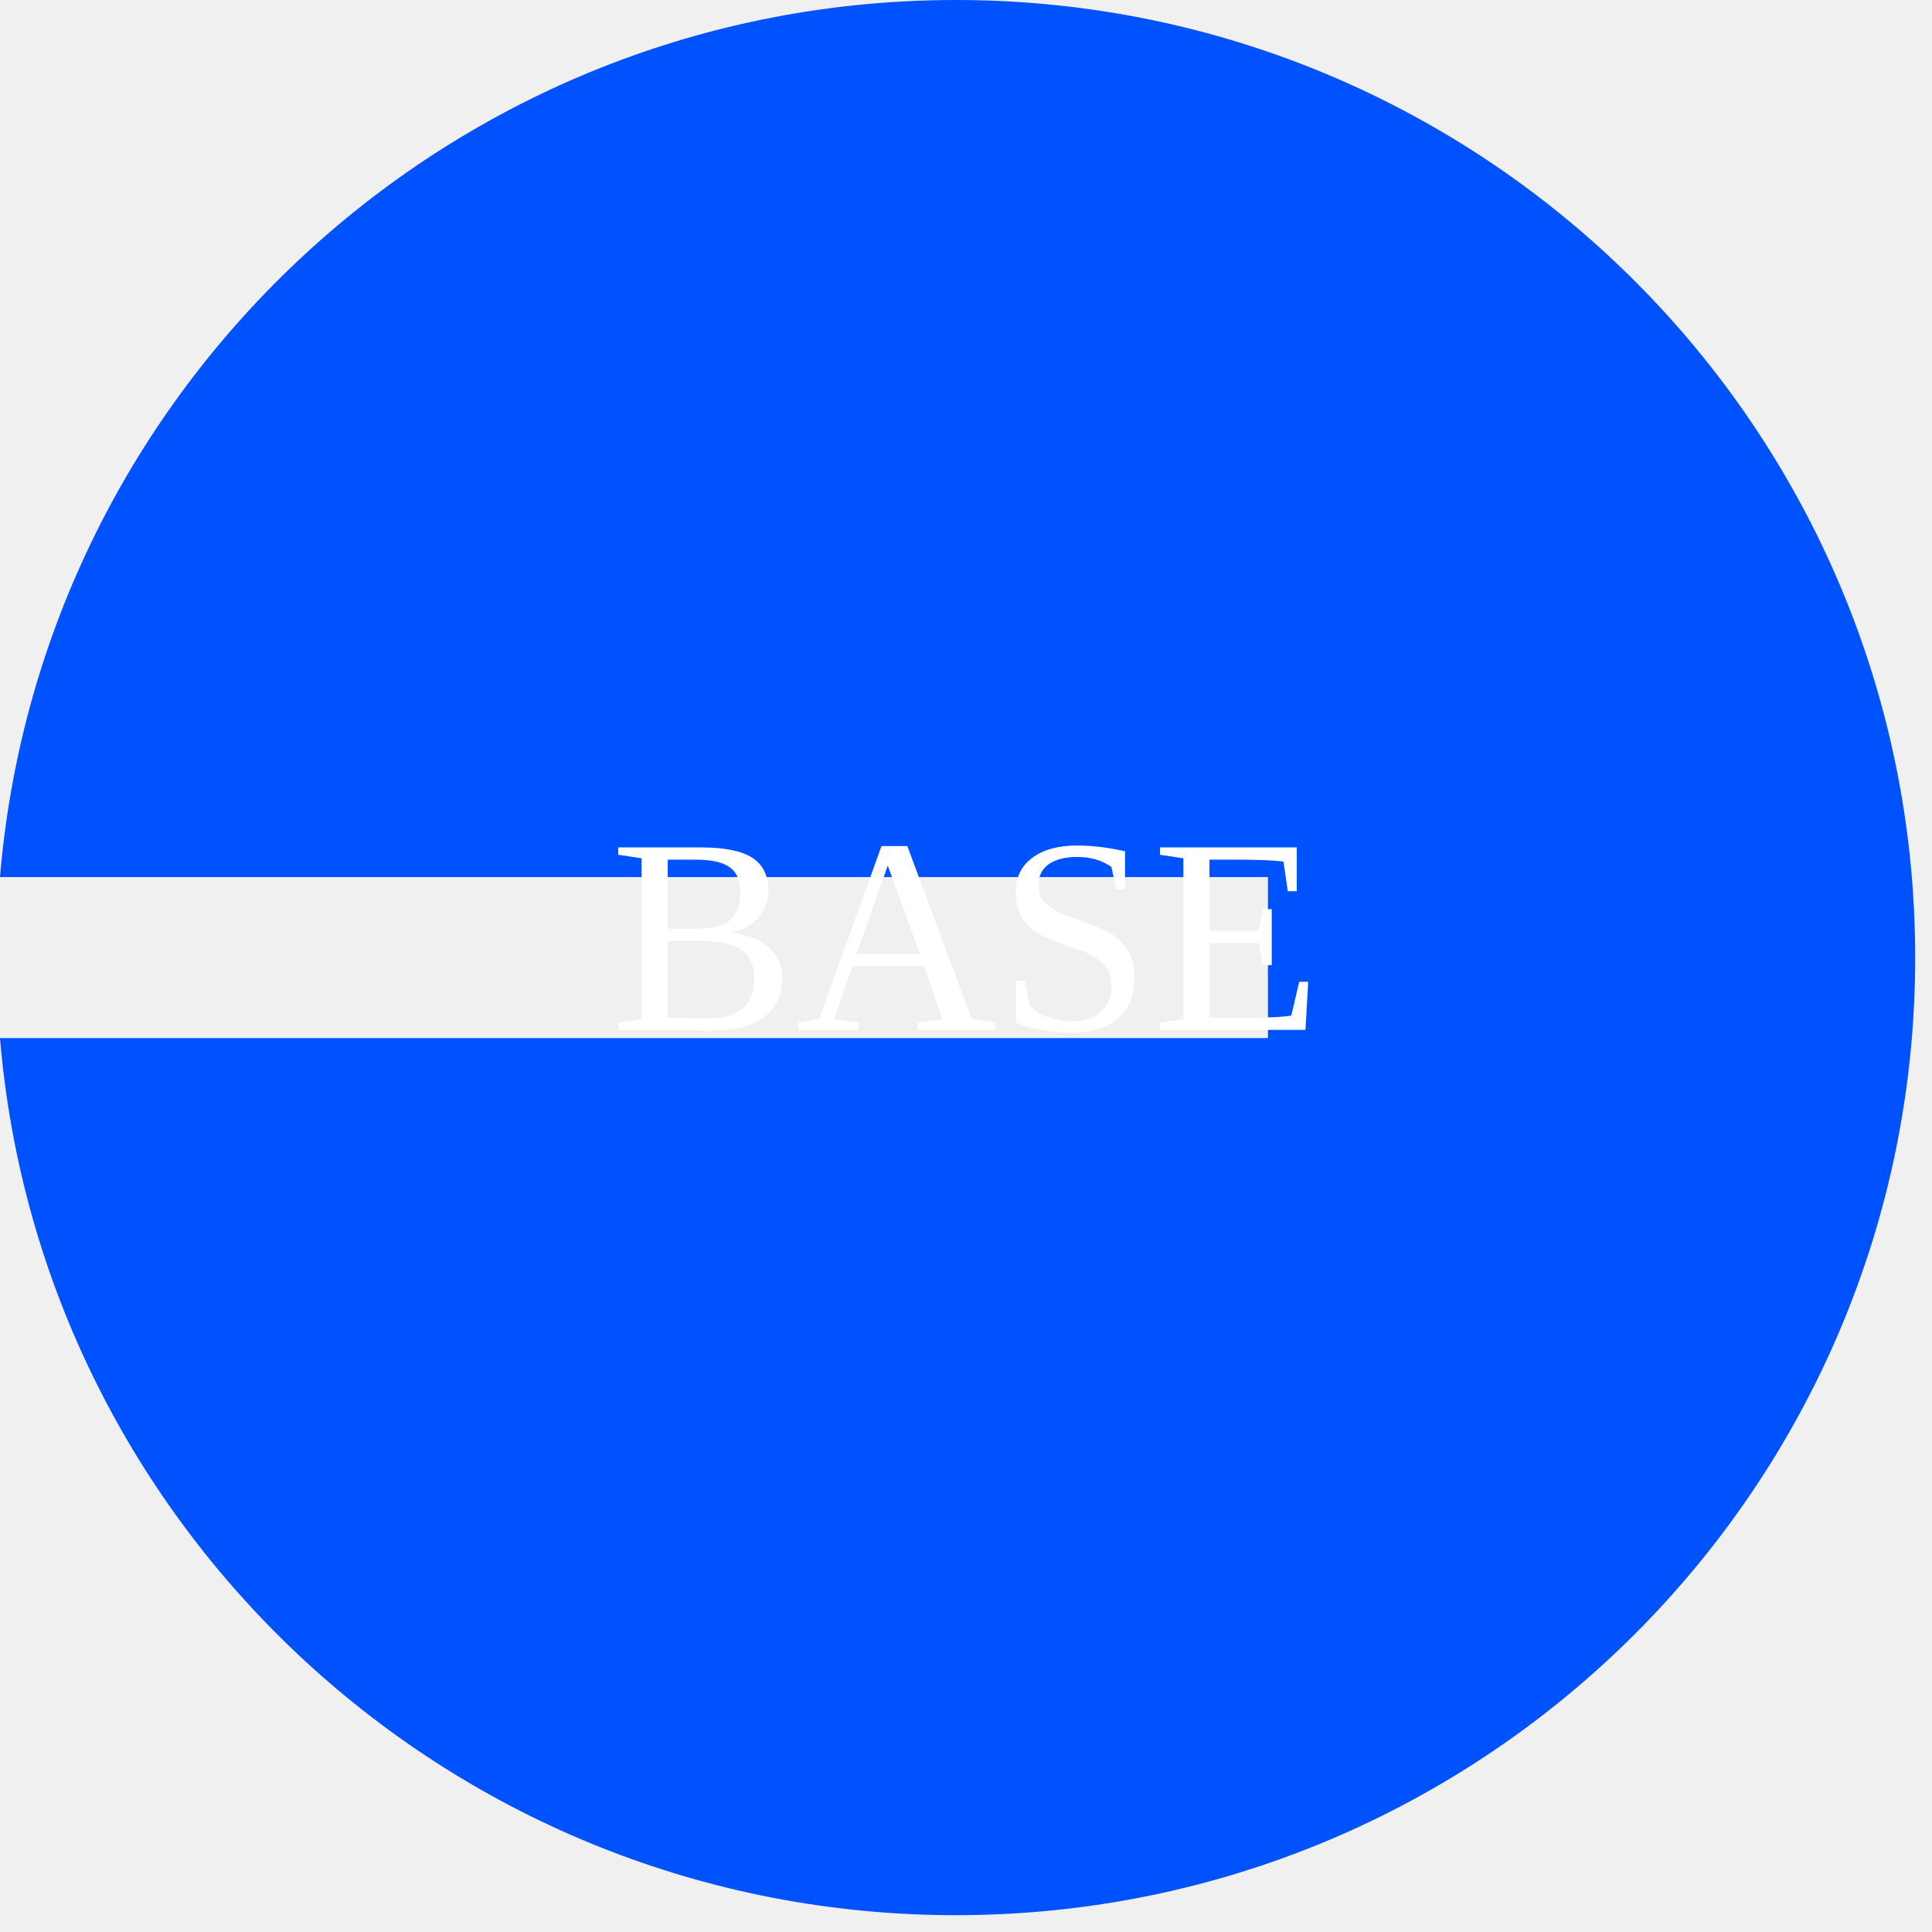
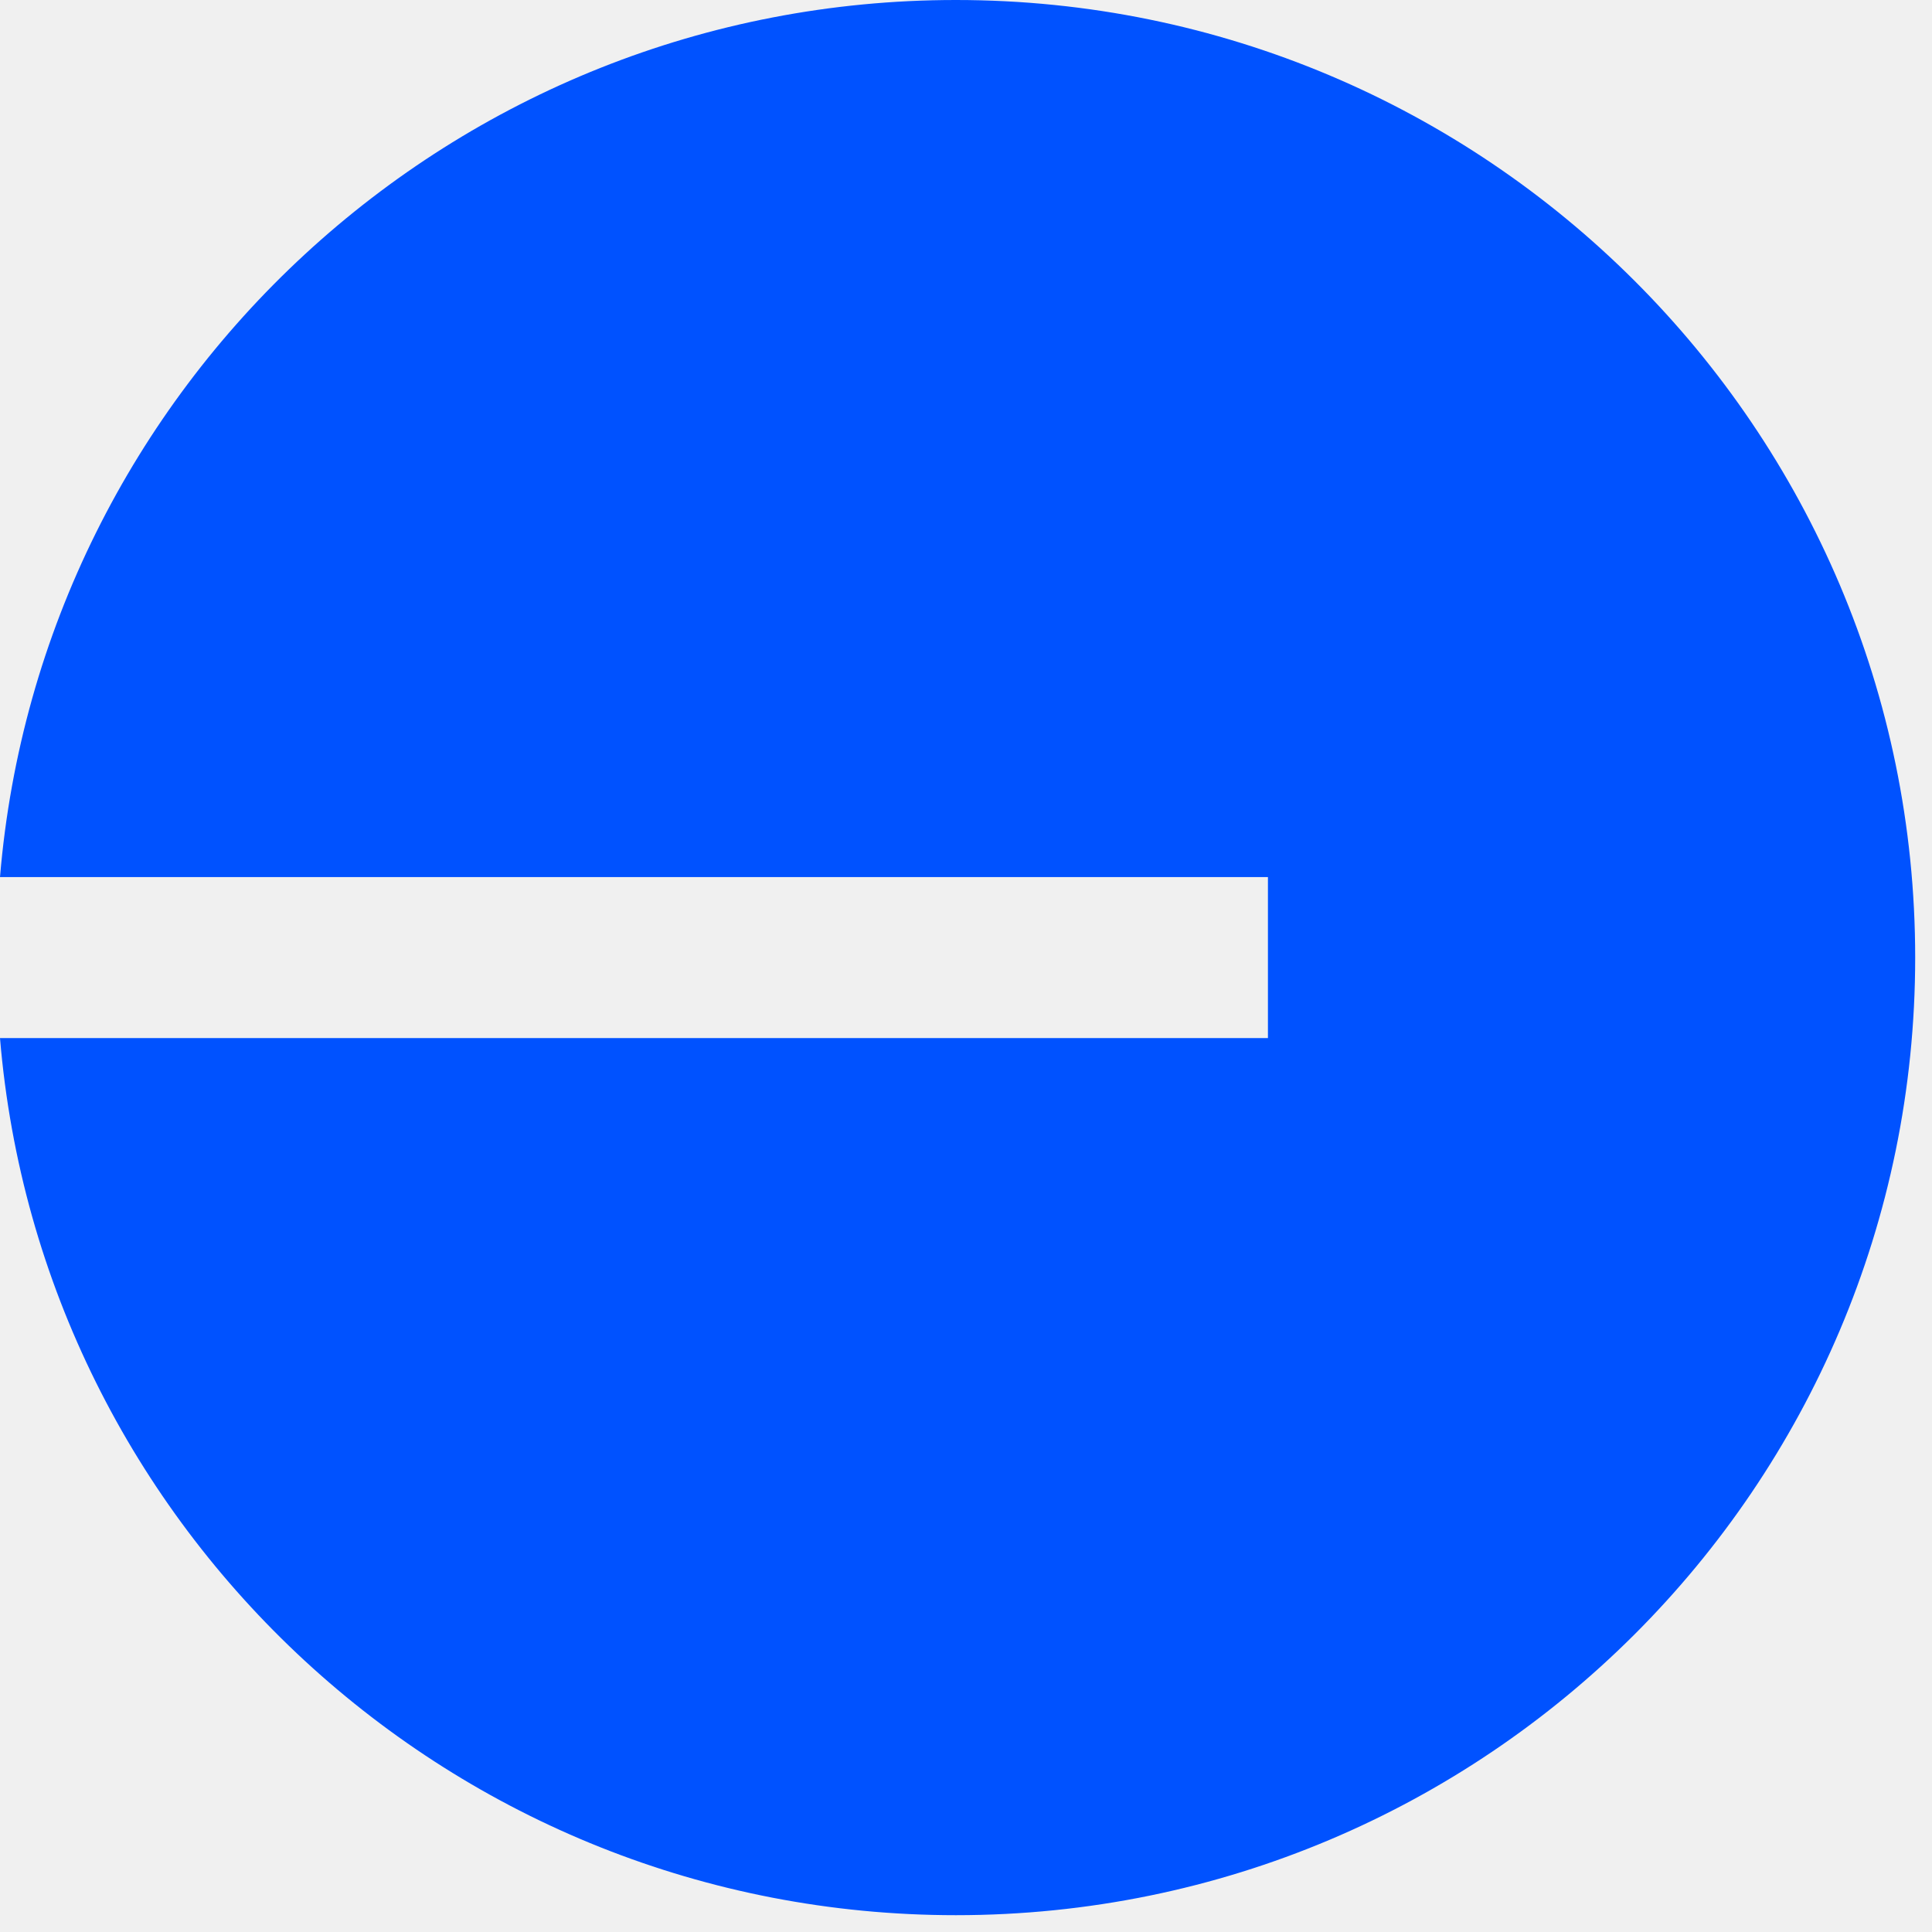
<svg xmlns="http://www.w3.org/2000/svg" width="111" height="111" viewBox="0 0 111 111" fill="none">
  <path d="M54.921 110.034C85.359 110.034 110.034 85.402 110.034 55.017C110.034 24.632 85.359 0 54.921 0C26.043 0 2.353 22.171 0 50.392H72.847V59.642H3.9565e-07C2.353 87.862 26.043 110.034 54.921 110.034Z" fill="#0052FF" />
-   <text x="50%" y="50%" dominant-baseline="middle" text-anchor="middle" fill="white" font-size="16">BASE</text>
</svg>
